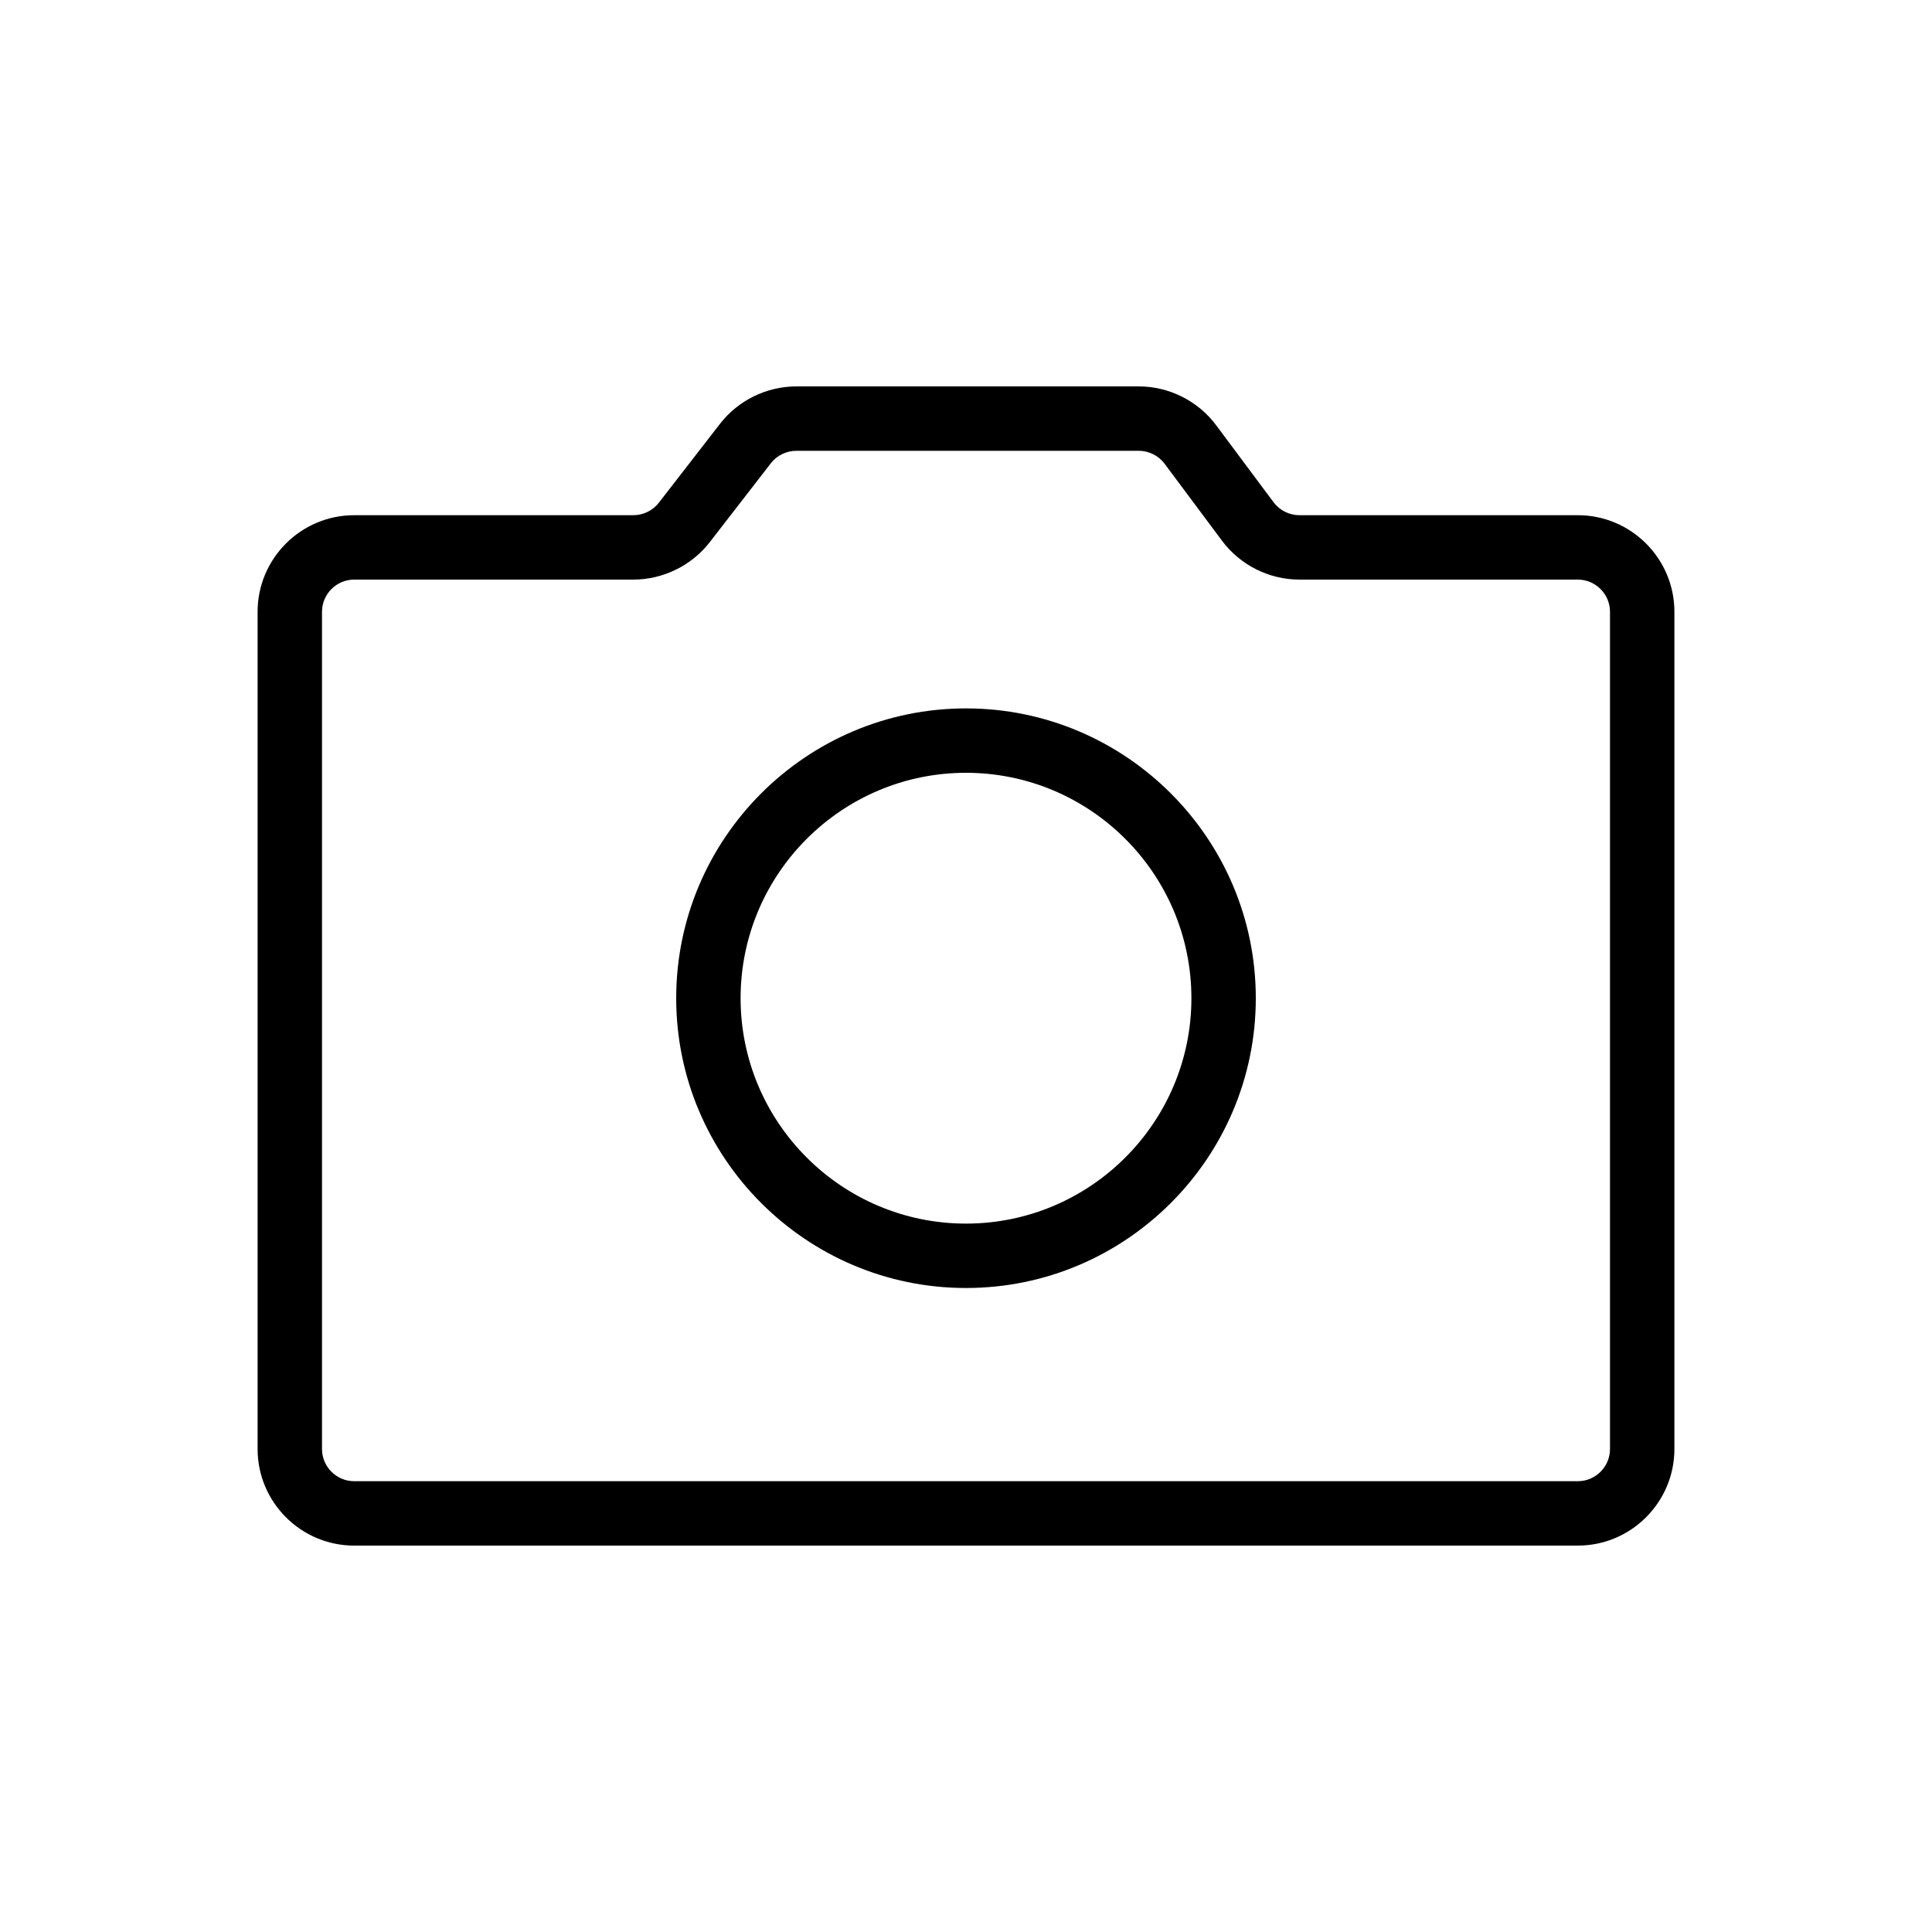
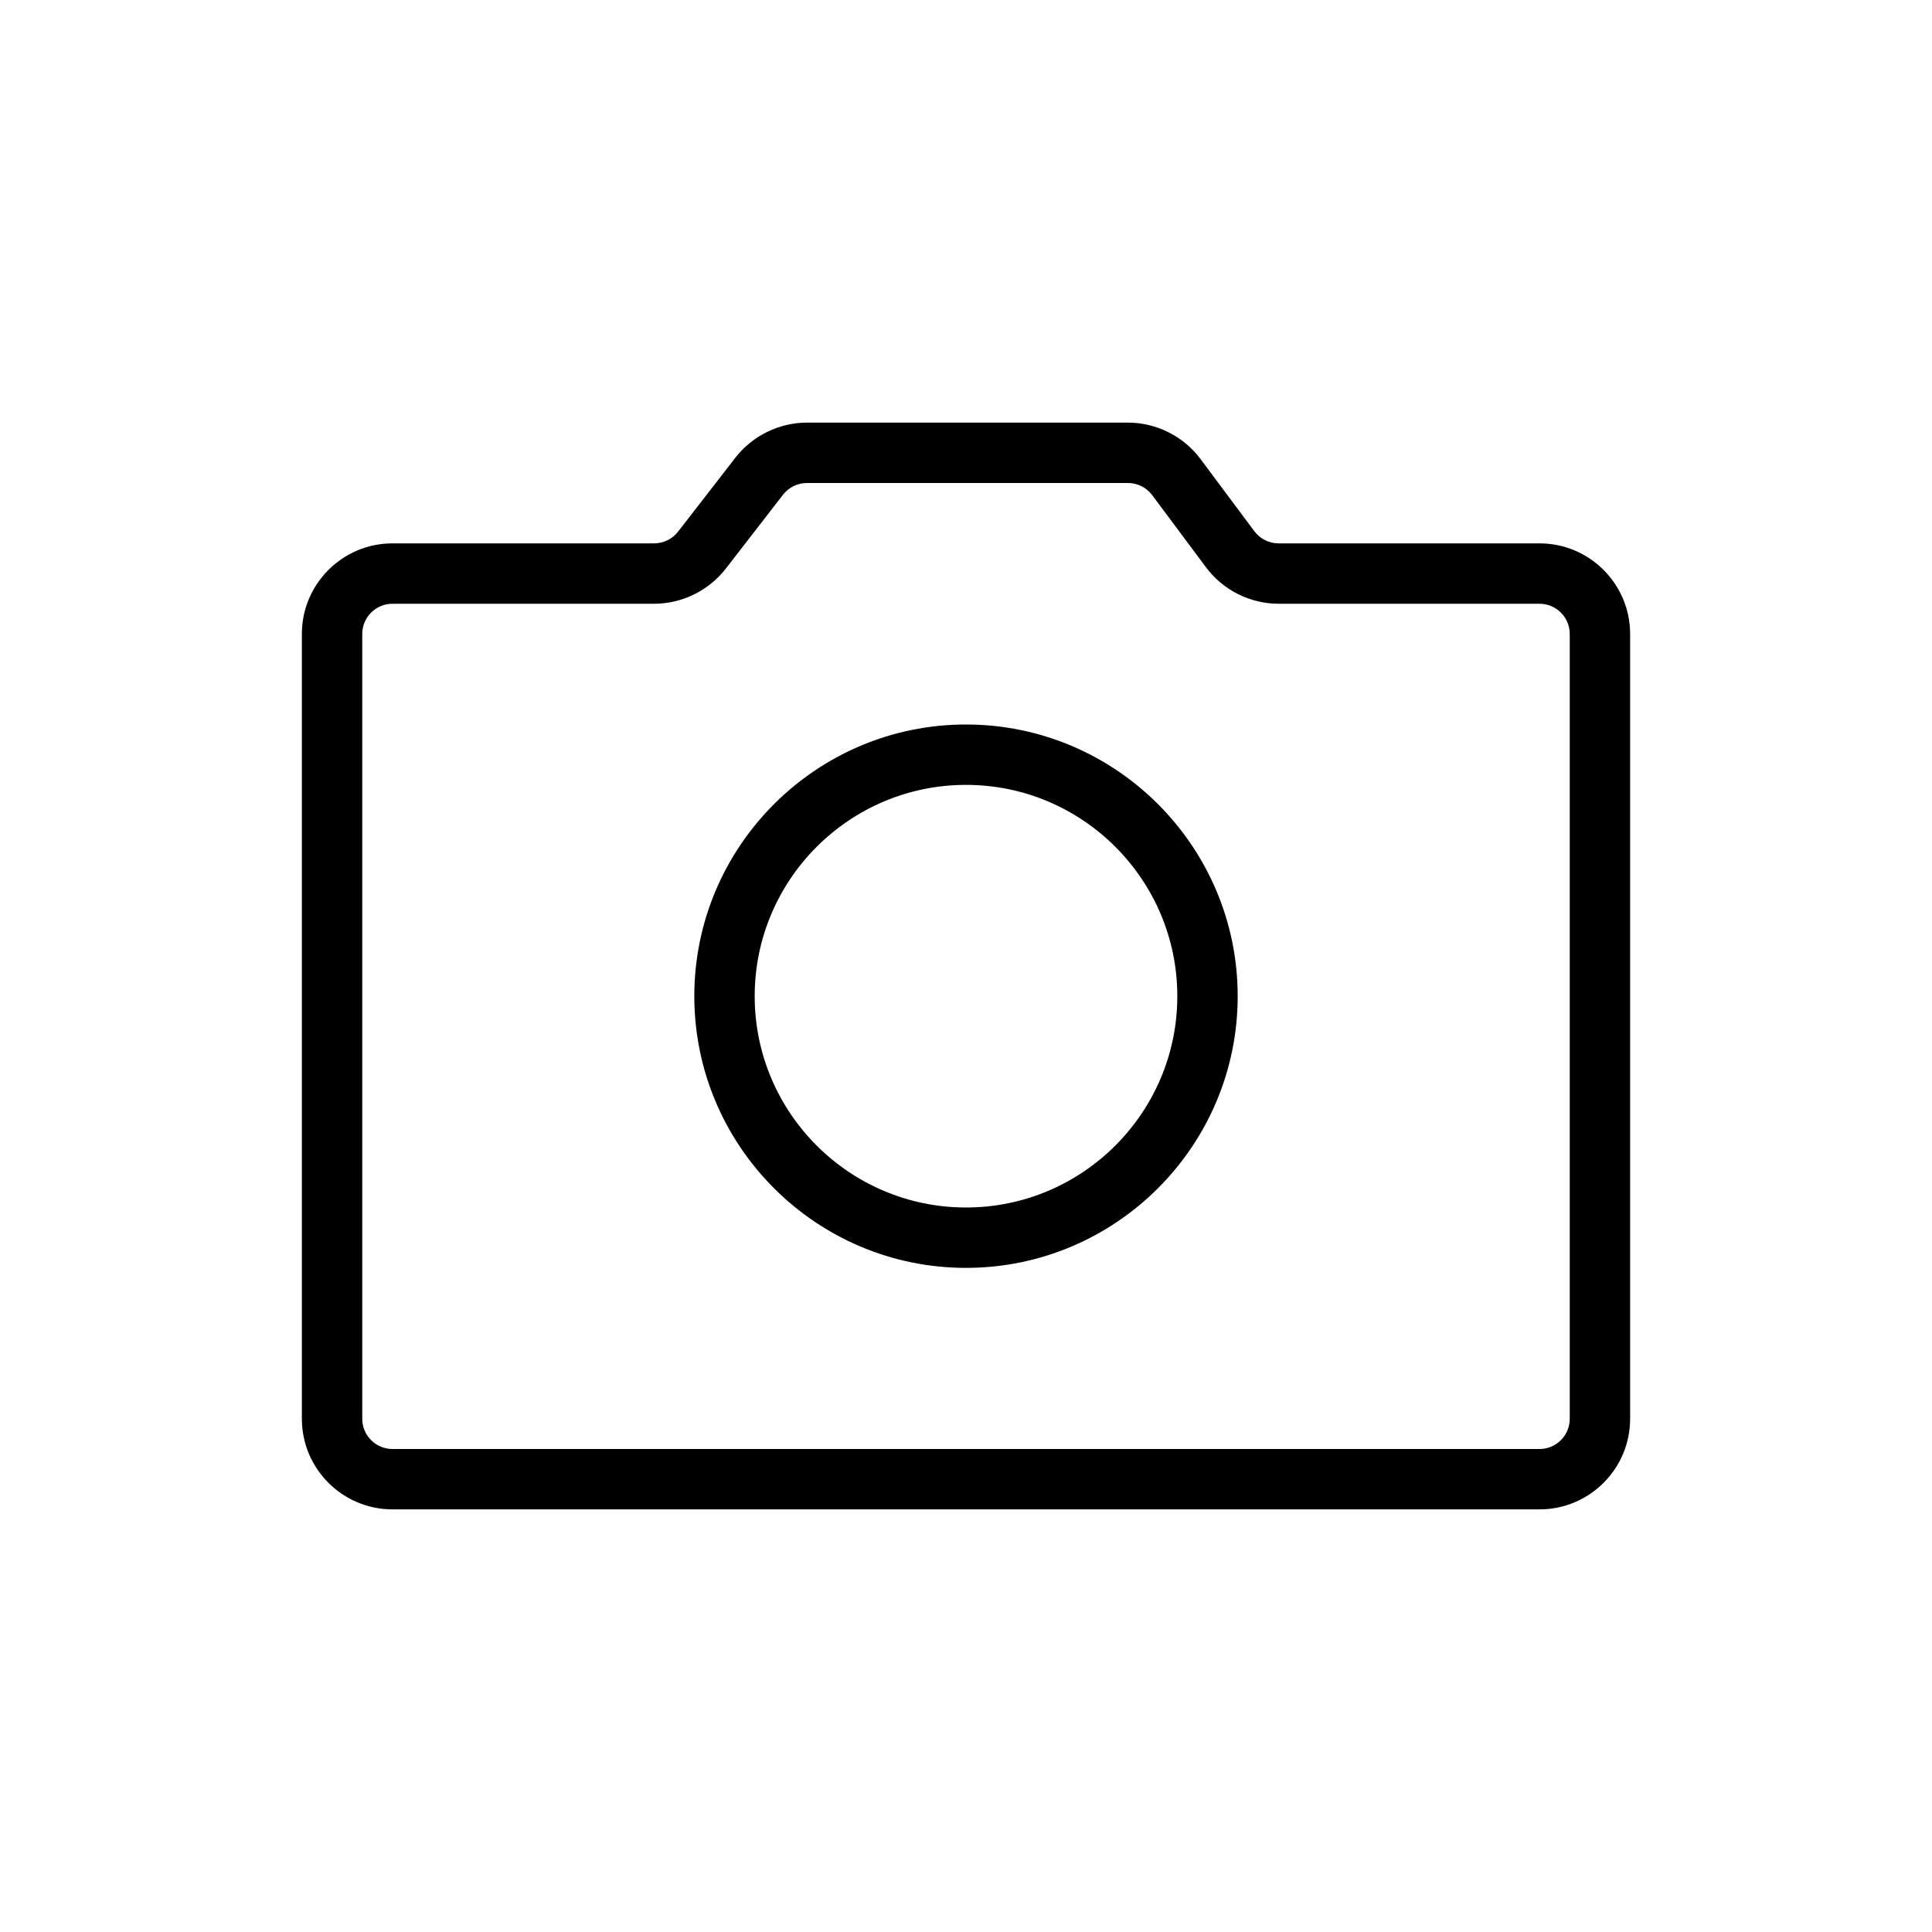
- <svg xmlns="http://www.w3.org/2000/svg" width="30" height="30" viewBox="0 0 30 30">
-   <path fill-rule="evenodd" d="M17.683,6 C18.154,6 18.604,6.226 18.885,6.604 L18.885,6.604 L19.776,7.799 C19.87,7.925 20.02,8 20.177,8 L20.177,8 L24.5,8 C25.327,8 26,8.673 26,9.5 L26,9.5 L26,22.5 C26,23.327 25.327,24 24.5,24 L24.5,24 L5.5,24 C4.673,24 4,23.327 4,22.5 L4,22.5 L4,9.5 C4,8.673 4.673,8 5.5,8 L5.5,8 L9.834,8 C9.988,8 10.136,7.928 10.23,7.807 L10.23,7.807 L11.181,6.58 C11.462,6.217 11.905,6 12.366,6 L12.366,6 Z M17.683,7 L12.366,7 C12.212,7 12.064,7.072 11.971,7.192 L11.971,7.192 L11.02,8.42 C10.738,8.783 10.295,9 9.834,9 L9.834,9 L5.5,9 C5.224,9 5,9.225 5,9.5 L5,9.5 L5,22.5 C5,22.775 5.224,23 5.5,23 L5.5,23 L24.5,23 C24.776,23 25,22.775 25,22.5 L25,22.5 L25,9.5 C25,9.225 24.776,9 24.5,9 L24.5,9 L20.177,9 C19.706,9 19.256,8.774 18.975,8.396 L18.975,8.396 L18.084,7.201 C17.99,7.075 17.84,7 17.683,7 L17.683,7 Z M15,11 C17.481,11 19.5,13.019 19.5,15.5 C19.5,17.981 17.481,20 15,20 C12.519,20 10.5,17.981 10.5,15.5 C10.5,13.019 12.519,11 15,11 Z M15,12 C13.07,12 11.5,13.57 11.5,15.5 C11.5,17.43 13.07,19 15,19 C16.93,19 18.5,17.43 18.5,15.5 C18.5,13.57 16.93,12 15,12 Z" />
+ <svg xmlns="http://www.w3.org/2000/svg" width="32" height="32" viewBox="0 0 32 32">
+   <path fill-rule="evenodd" d="M18.683,7 C19.154,7 19.604,7.226 19.885,7.604 L19.885,7.604 L20.776,8.799 C20.87,8.925 21.02,9 21.177,9 L21.177,9 L25.5,9 C26.327,9 27,9.673 27,10.5 L27,10.5 L27,23.5 C27,24.327 26.327,25 25.5,25 L25.5,25 L6.5,25 C5.673,25 5,24.327 5,23.5 L5,23.5 L5,10.5 C5,9.673 5.673,9 6.5,9 L6.5,9 L10.834,9 C10.988,9 11.136,8.928 11.23,8.807 L11.23,8.807 L12.181,7.58 C12.462,7.217 12.905,7 13.366,7 L13.366,7 Z M18.683,8 L13.366,8 C13.212,8 13.064,8.072 12.971,8.192 L12.971,8.192 L12.02,9.42 C11.738,9.783 11.295,10 10.834,10 L10.834,10 L6.5,10 C6.224,10 6,10.225 6,10.5 L6,10.5 L6,23.5 C6,23.775 6.224,24 6.5,24 L6.5,24 L25.5,24 C25.776,24 26,23.775 26,23.5 L26,23.5 L26,10.5 C26,10.225 25.776,10 25.5,10 L25.5,10 L21.177,10 C20.706,10 20.256,9.774 19.975,9.396 L19.975,9.396 L19.084,8.201 C18.99,8.075 18.84,8 18.683,8 L18.683,8 Z M16,12 C18.481,12 20.5,14.019 20.5,16.5 C20.5,18.981 18.481,21 16,21 C13.519,21 11.5,18.981 11.5,16.5 C11.5,14.019 13.519,12 16,12 Z M16,13 C14.07,13 12.5,14.57 12.5,16.5 C12.5,18.43 14.07,20 16,20 C17.93,20 19.5,18.43 19.5,16.5 C19.5,14.57 17.93,13 16,13 Z" />
</svg>
